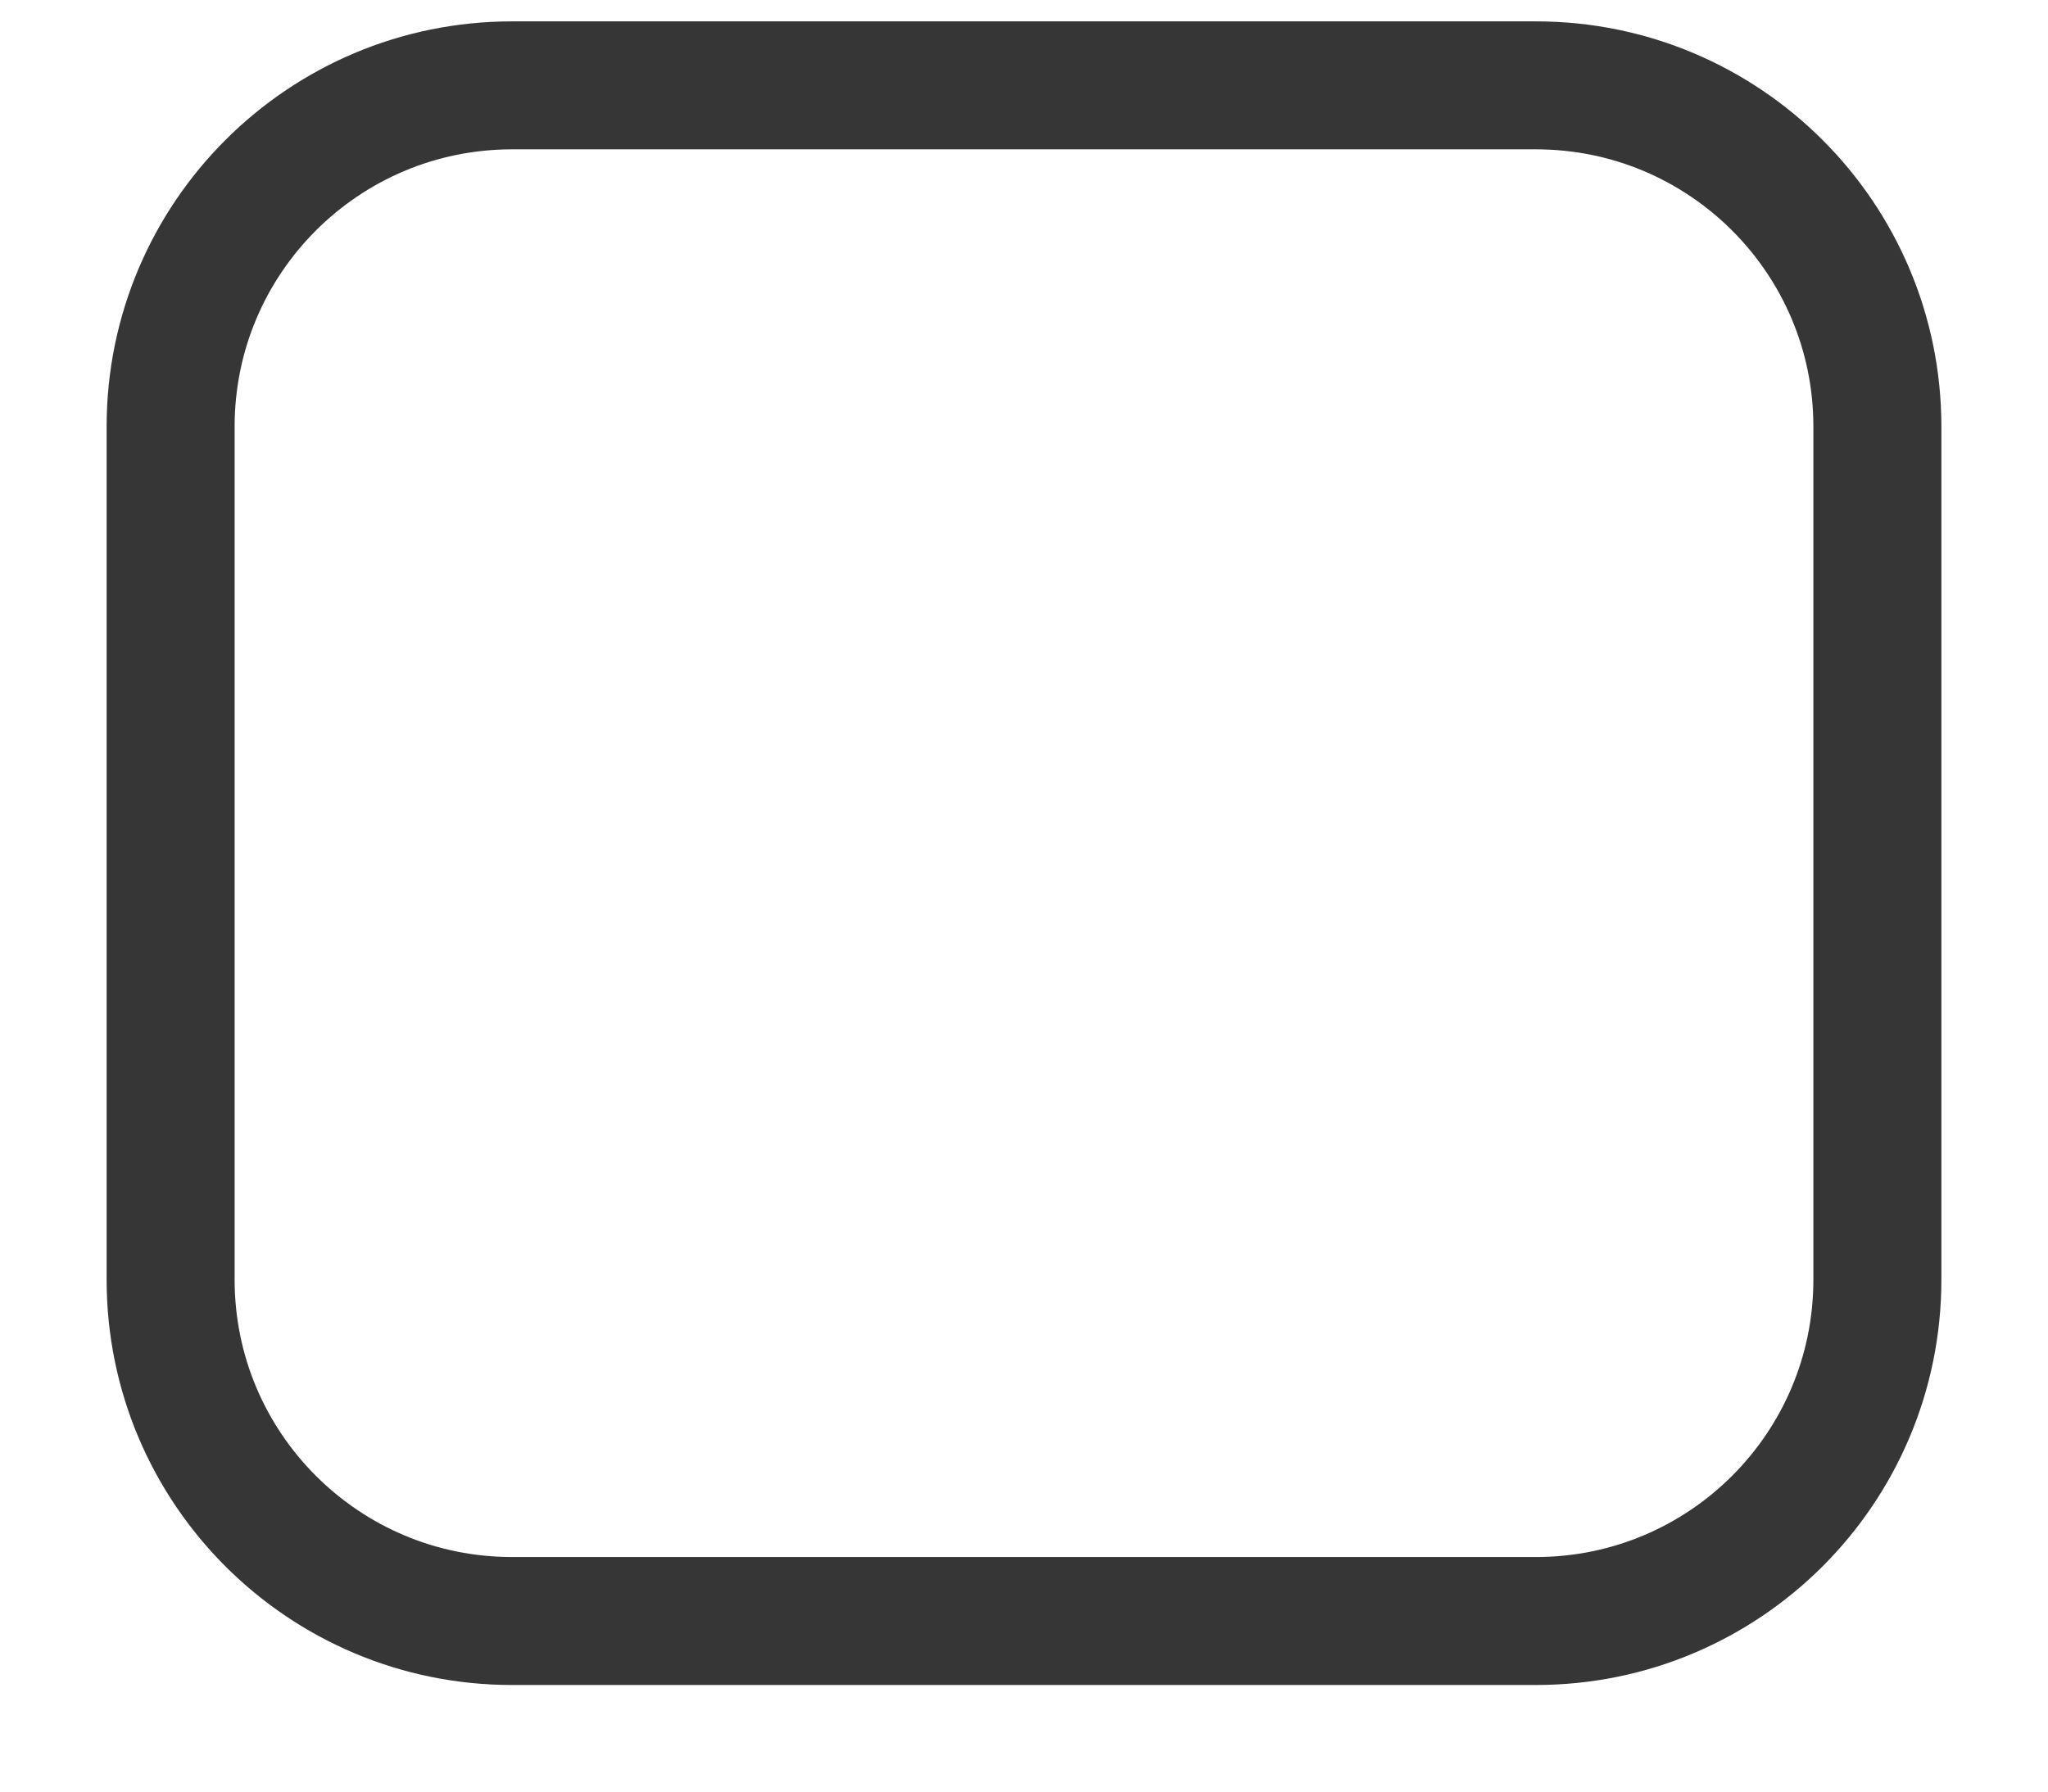
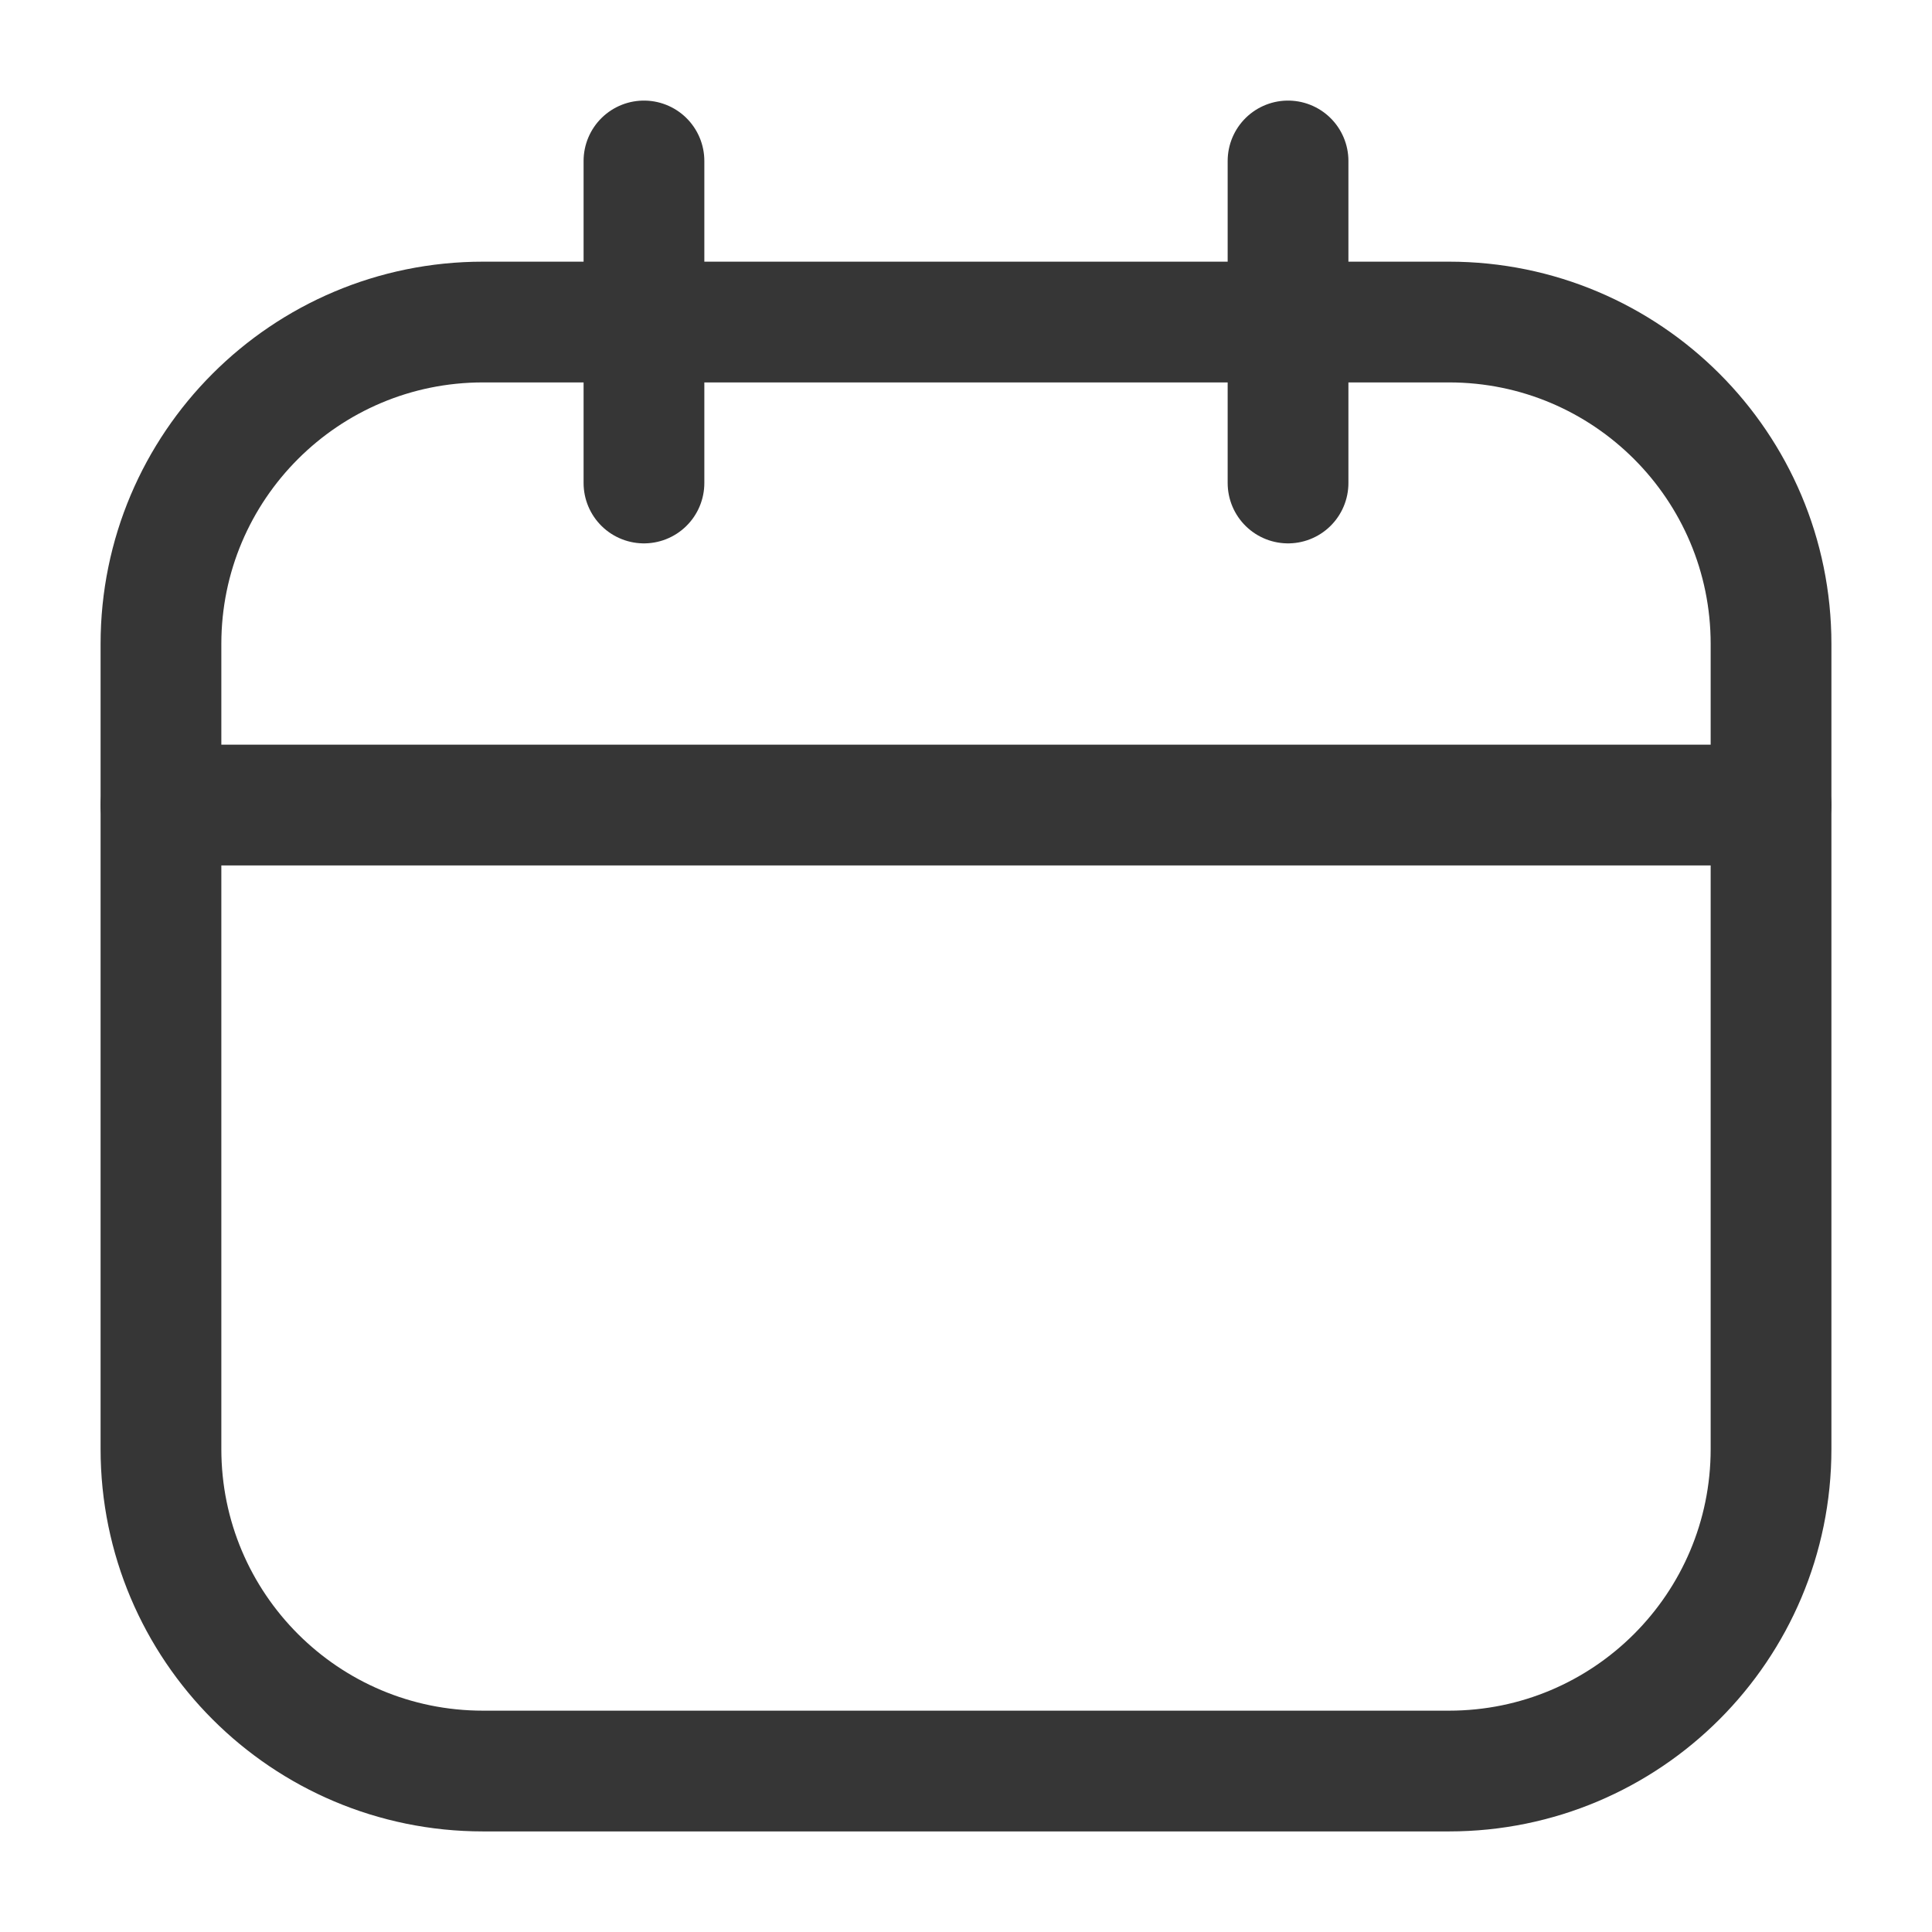
- <svg xmlns="http://www.w3.org/2000/svg" width="16" height="14" viewBox="0 0 16 14" fill="none">
-   <path d="M12 0.667H4C2.527 0.667 1.333 1.861 1.333 3.333V10C1.333 11.473 2.527 12.667 4 12.667H12C13.473 12.667 14.667 11.473 14.667 10V3.333C14.667 1.861 13.473 0.667 12 0.667Z" stroke="#363636" stroke-linecap="round" stroke-linejoin="round" />
+ <svg xmlns="http://www.w3.org/2000/svg" width="16" height="16" viewBox="0 0 16 16" fill="none">
+   <path d="M12 2.667H4C2.527 2.667 1.333 3.861 1.333 5.333V12C1.333 13.473 2.527 14.667 4 14.667H12C13.473 14.667 14.667 13.473 14.667 12V5.333C14.667 3.861 13.473 2.667 12 2.667Z" stroke="#363636" stroke-linecap="round" stroke-linejoin="round" />
+   <path d="M5.333 1.333V4" stroke="#363636" stroke-linecap="round" stroke-linejoin="round" />
+   <path d="M10.667 1.333V4" stroke="#363636" stroke-linecap="round" stroke-linejoin="round" />
+   <path d="M1.333 6.667H14.667" stroke="#363636" stroke-linecap="round" stroke-linejoin="round" />
</svg>
